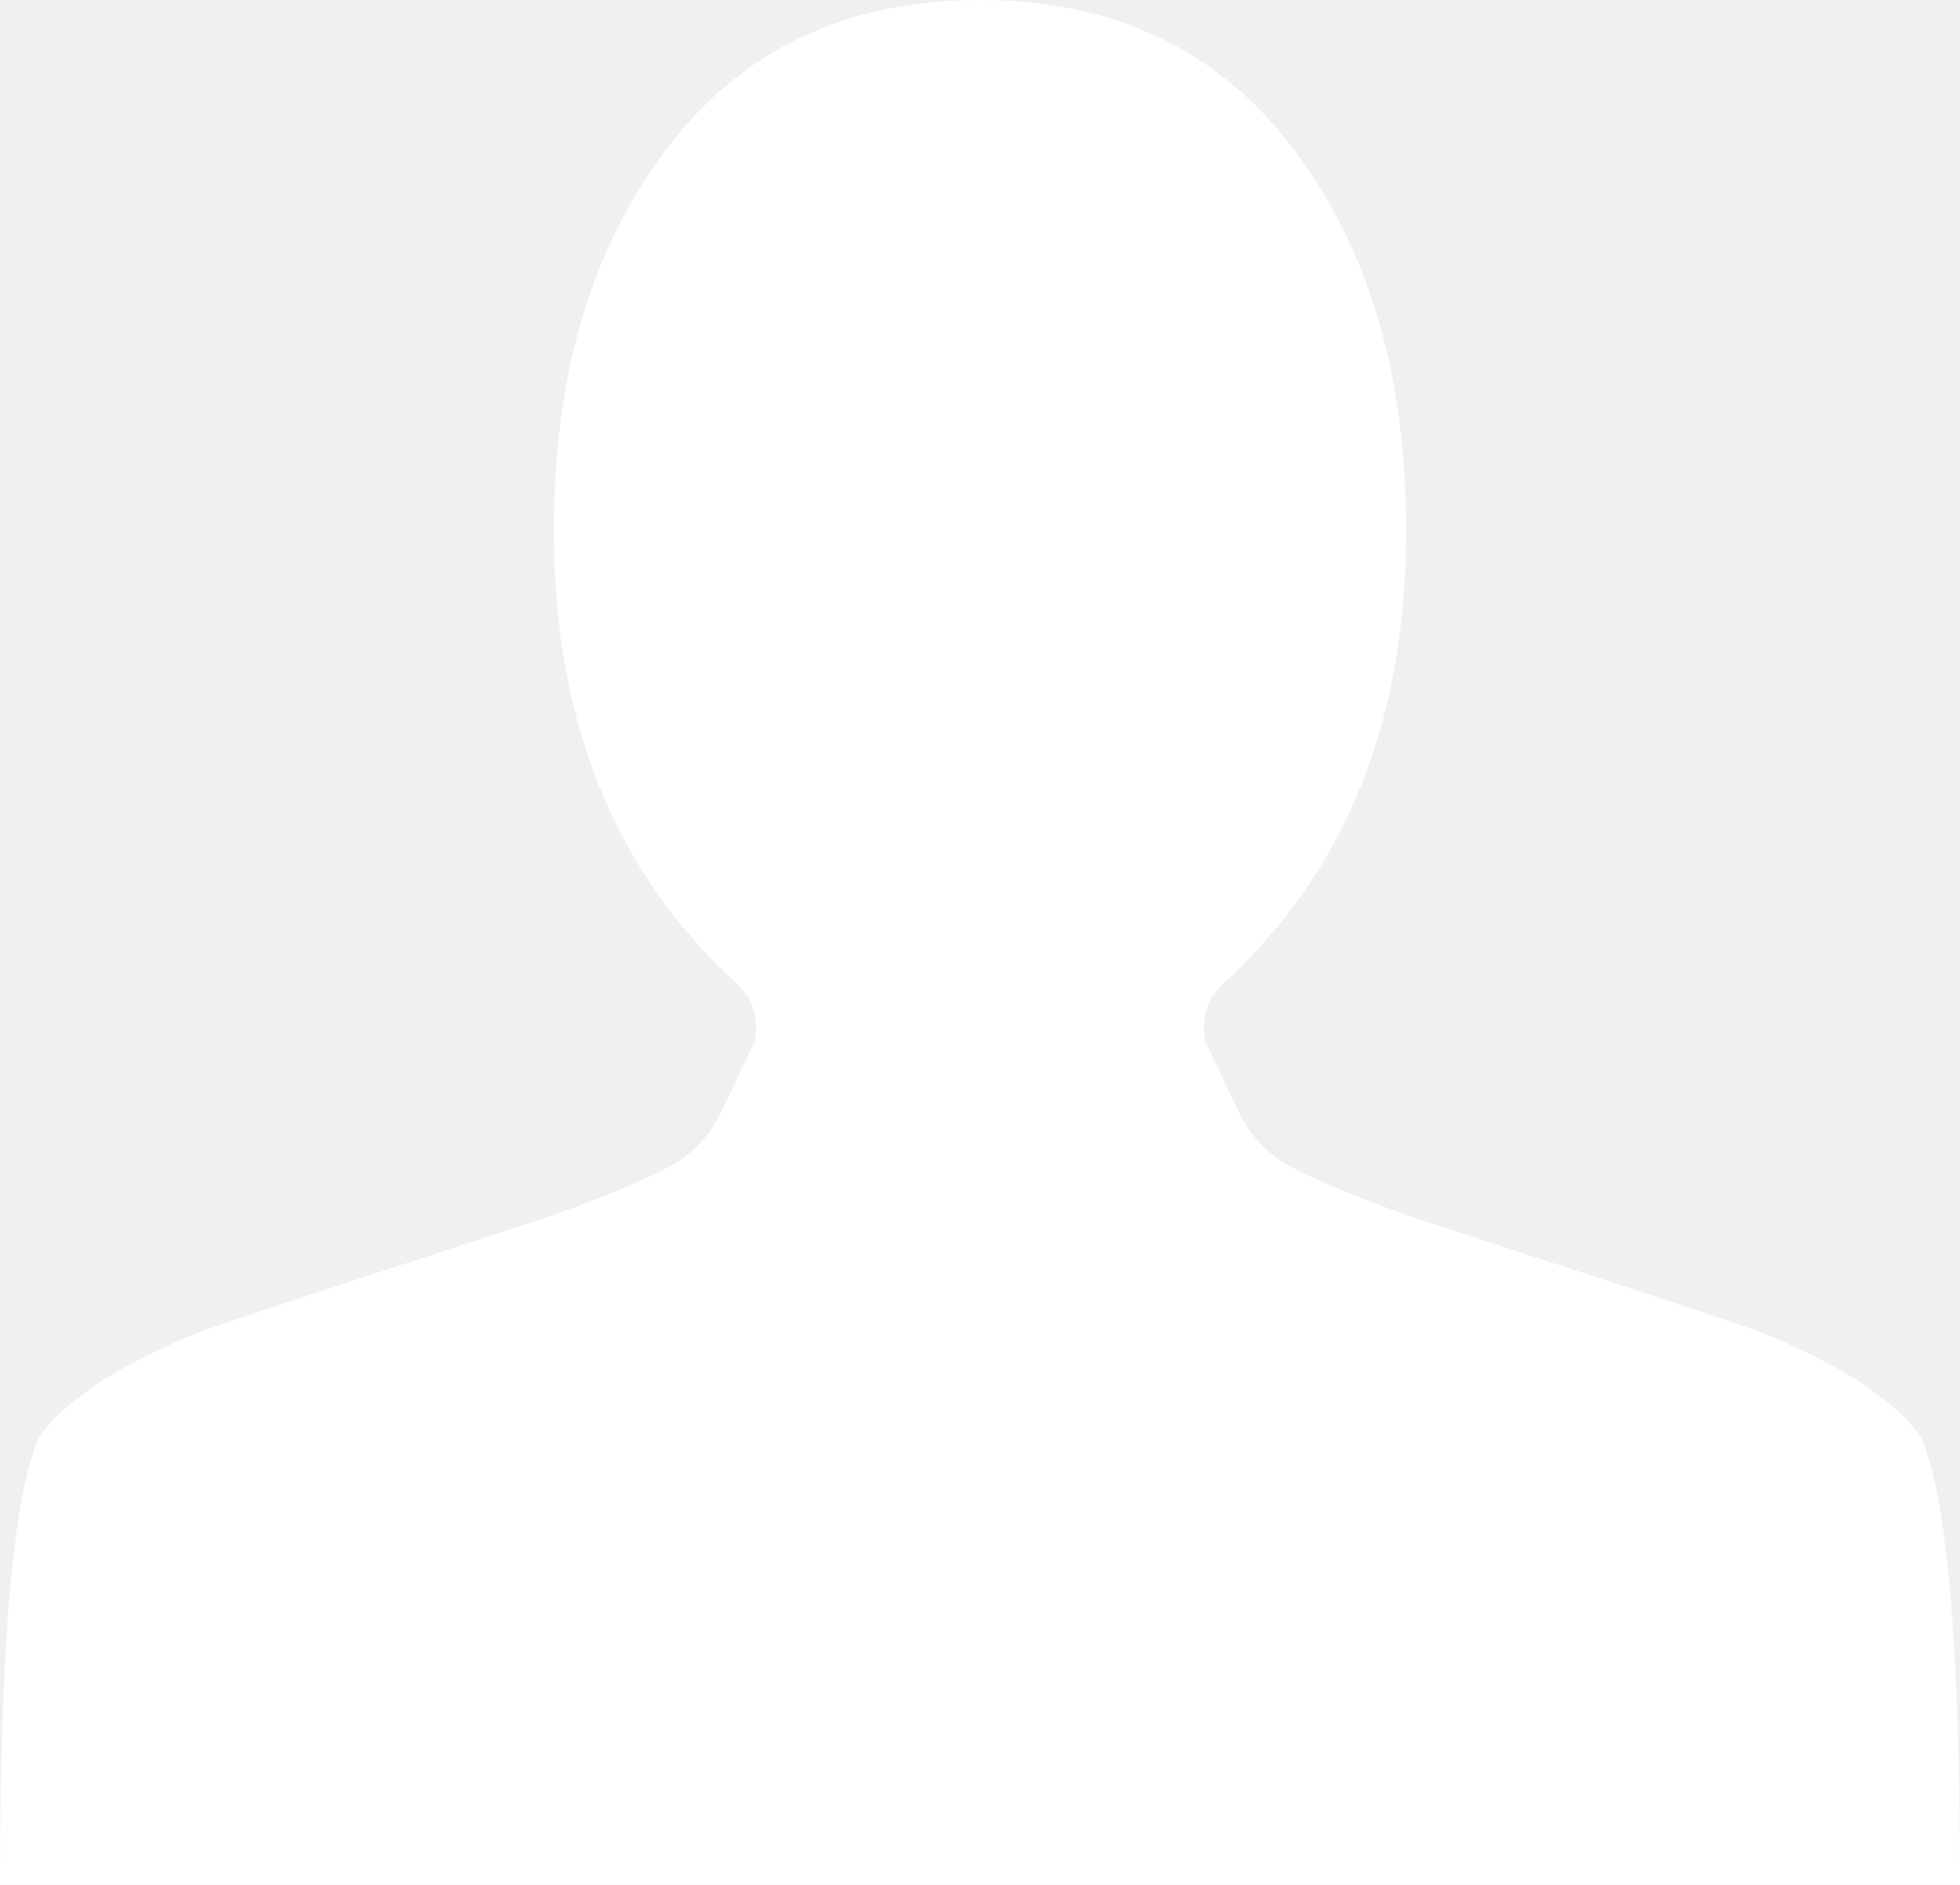
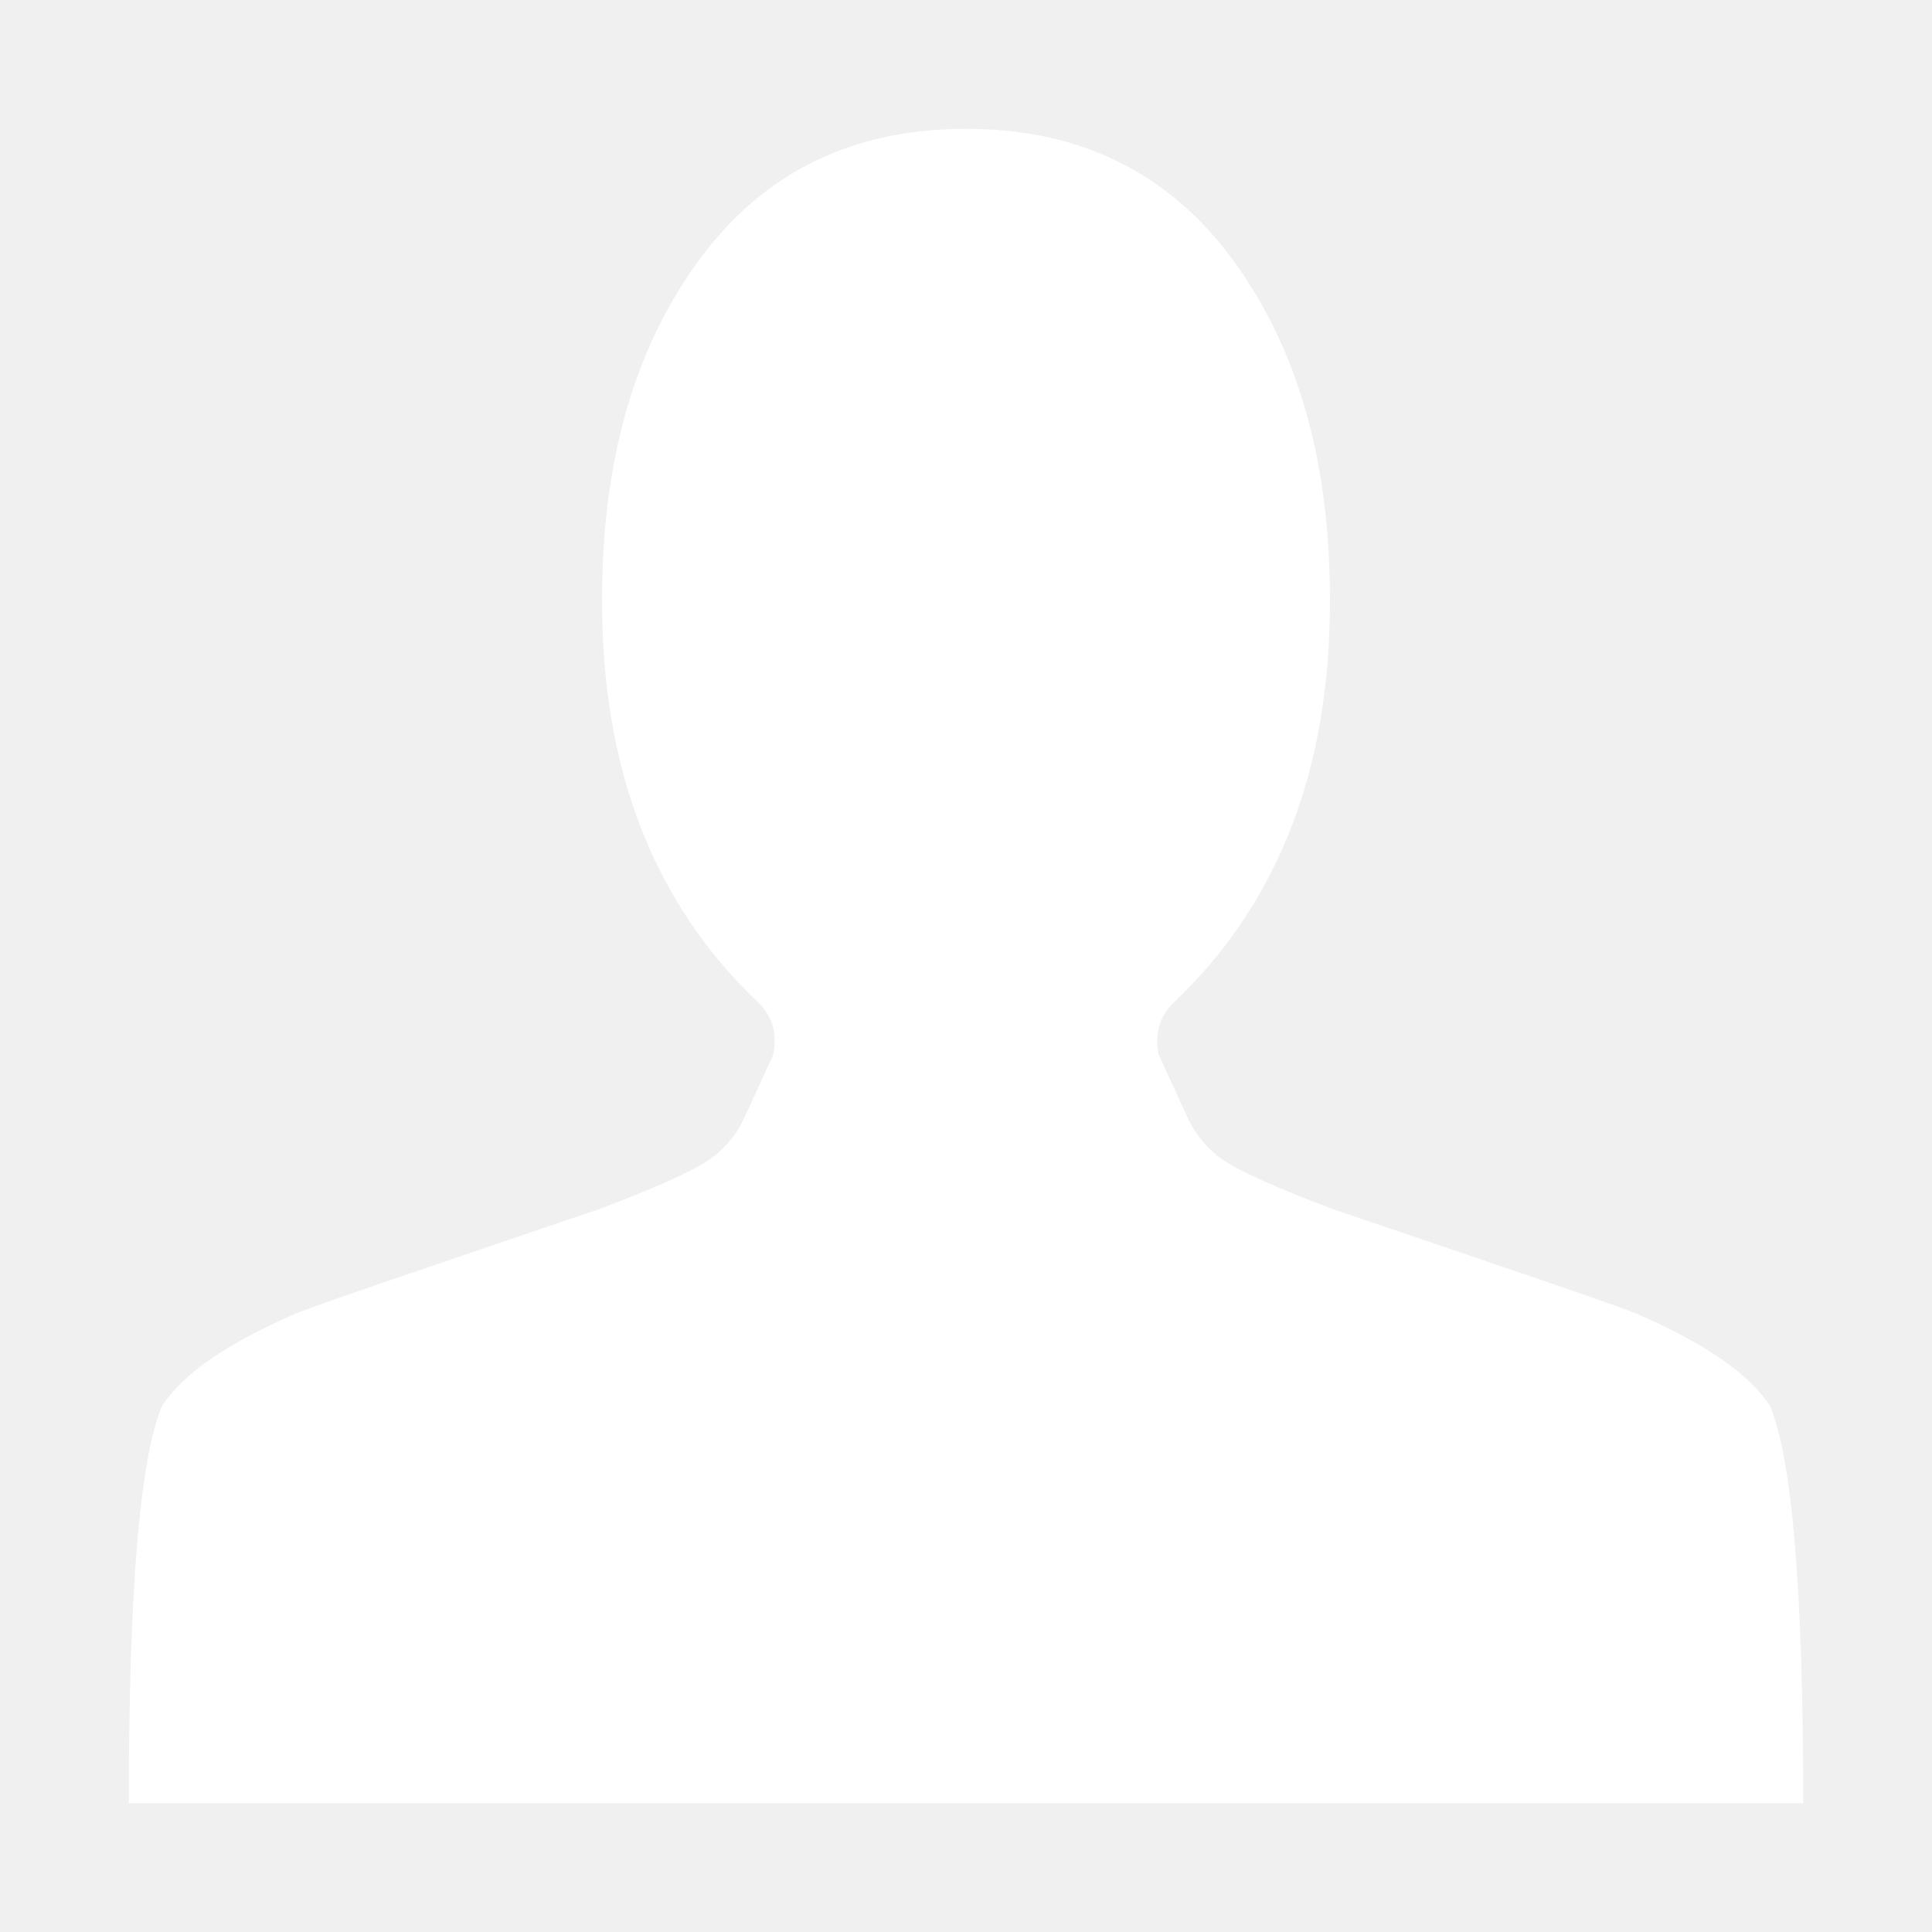
- <svg xmlns="http://www.w3.org/2000/svg" width="26" height="25" viewBox="0 0 26 25" fill="none">
-   <path d="M13 0C11.227 0 9.842 0.657 8.845 1.972C7.848 3.286 7.349 4.967 7.349 7.013C7.337 9.555 8.15 11.57 9.787 13.058C9.996 13.256 10.07 13.511 10.008 13.821L9.584 14.713C9.448 15.011 9.248 15.244 8.984 15.411C8.719 15.579 8.162 15.817 7.312 16.127C7.276 16.14 6.497 16.394 4.977 16.89C3.456 17.386 2.647 17.659 2.548 17.708C1.514 18.142 0.837 18.595 0.517 19.066C0.172 19.848 0 21.825 0 25H26C26 21.825 25.828 19.848 25.483 19.066C25.163 18.595 24.486 18.142 23.452 17.708C23.353 17.659 22.544 17.386 21.023 16.89C19.503 16.394 18.724 16.14 18.688 16.127C17.838 15.817 17.281 15.579 17.016 15.411C16.752 15.244 16.552 15.011 16.416 14.713L15.992 13.821C15.93 13.511 16.004 13.256 16.213 13.058C17.85 11.57 18.663 9.555 18.651 7.013C18.651 4.967 18.152 3.286 17.155 1.972C16.158 0.657 14.773 0 13 0Z" fill="white" />
+ <svg xmlns="http://www.w3.org/2000/svg" width="30" height="30" viewBox="0 0 30 30" fill="none">
+   <path d="M15 2C13.227 2 11.842 2.684 10.845 4.051C9.848 5.418 9.349 7.165 9.349 9.293C9.337 11.937 10.15 14.033 11.787 15.58C11.996 15.787 12.07 16.051 12.008 16.373L11.584 17.302C11.448 17.612 11.248 17.853 10.984 18.027C10.719 18.202 10.162 18.45 9.312 18.772C9.276 18.785 8.497 19.05 6.977 19.566C5.456 20.081 4.647 20.365 4.548 20.417C3.514 20.868 2.837 21.339 2.517 21.829C2.172 22.641 2 24.698 2 28H28C28 24.698 27.828 22.641 27.483 21.829C27.163 21.339 26.486 20.868 25.452 20.417C25.353 20.365 24.544 20.081 23.023 19.566C21.503 19.05 20.724 18.785 20.688 18.772C19.838 18.45 19.281 18.202 19.016 18.027C18.752 17.853 18.552 17.612 18.416 17.302L17.991 16.373C17.93 16.051 18.004 15.787 18.213 15.58C19.85 14.033 20.663 11.937 20.651 9.293C20.651 7.165 20.152 5.418 19.155 4.051C18.158 2.684 16.773 2 15 2Z" fill="white" />
</svg>
